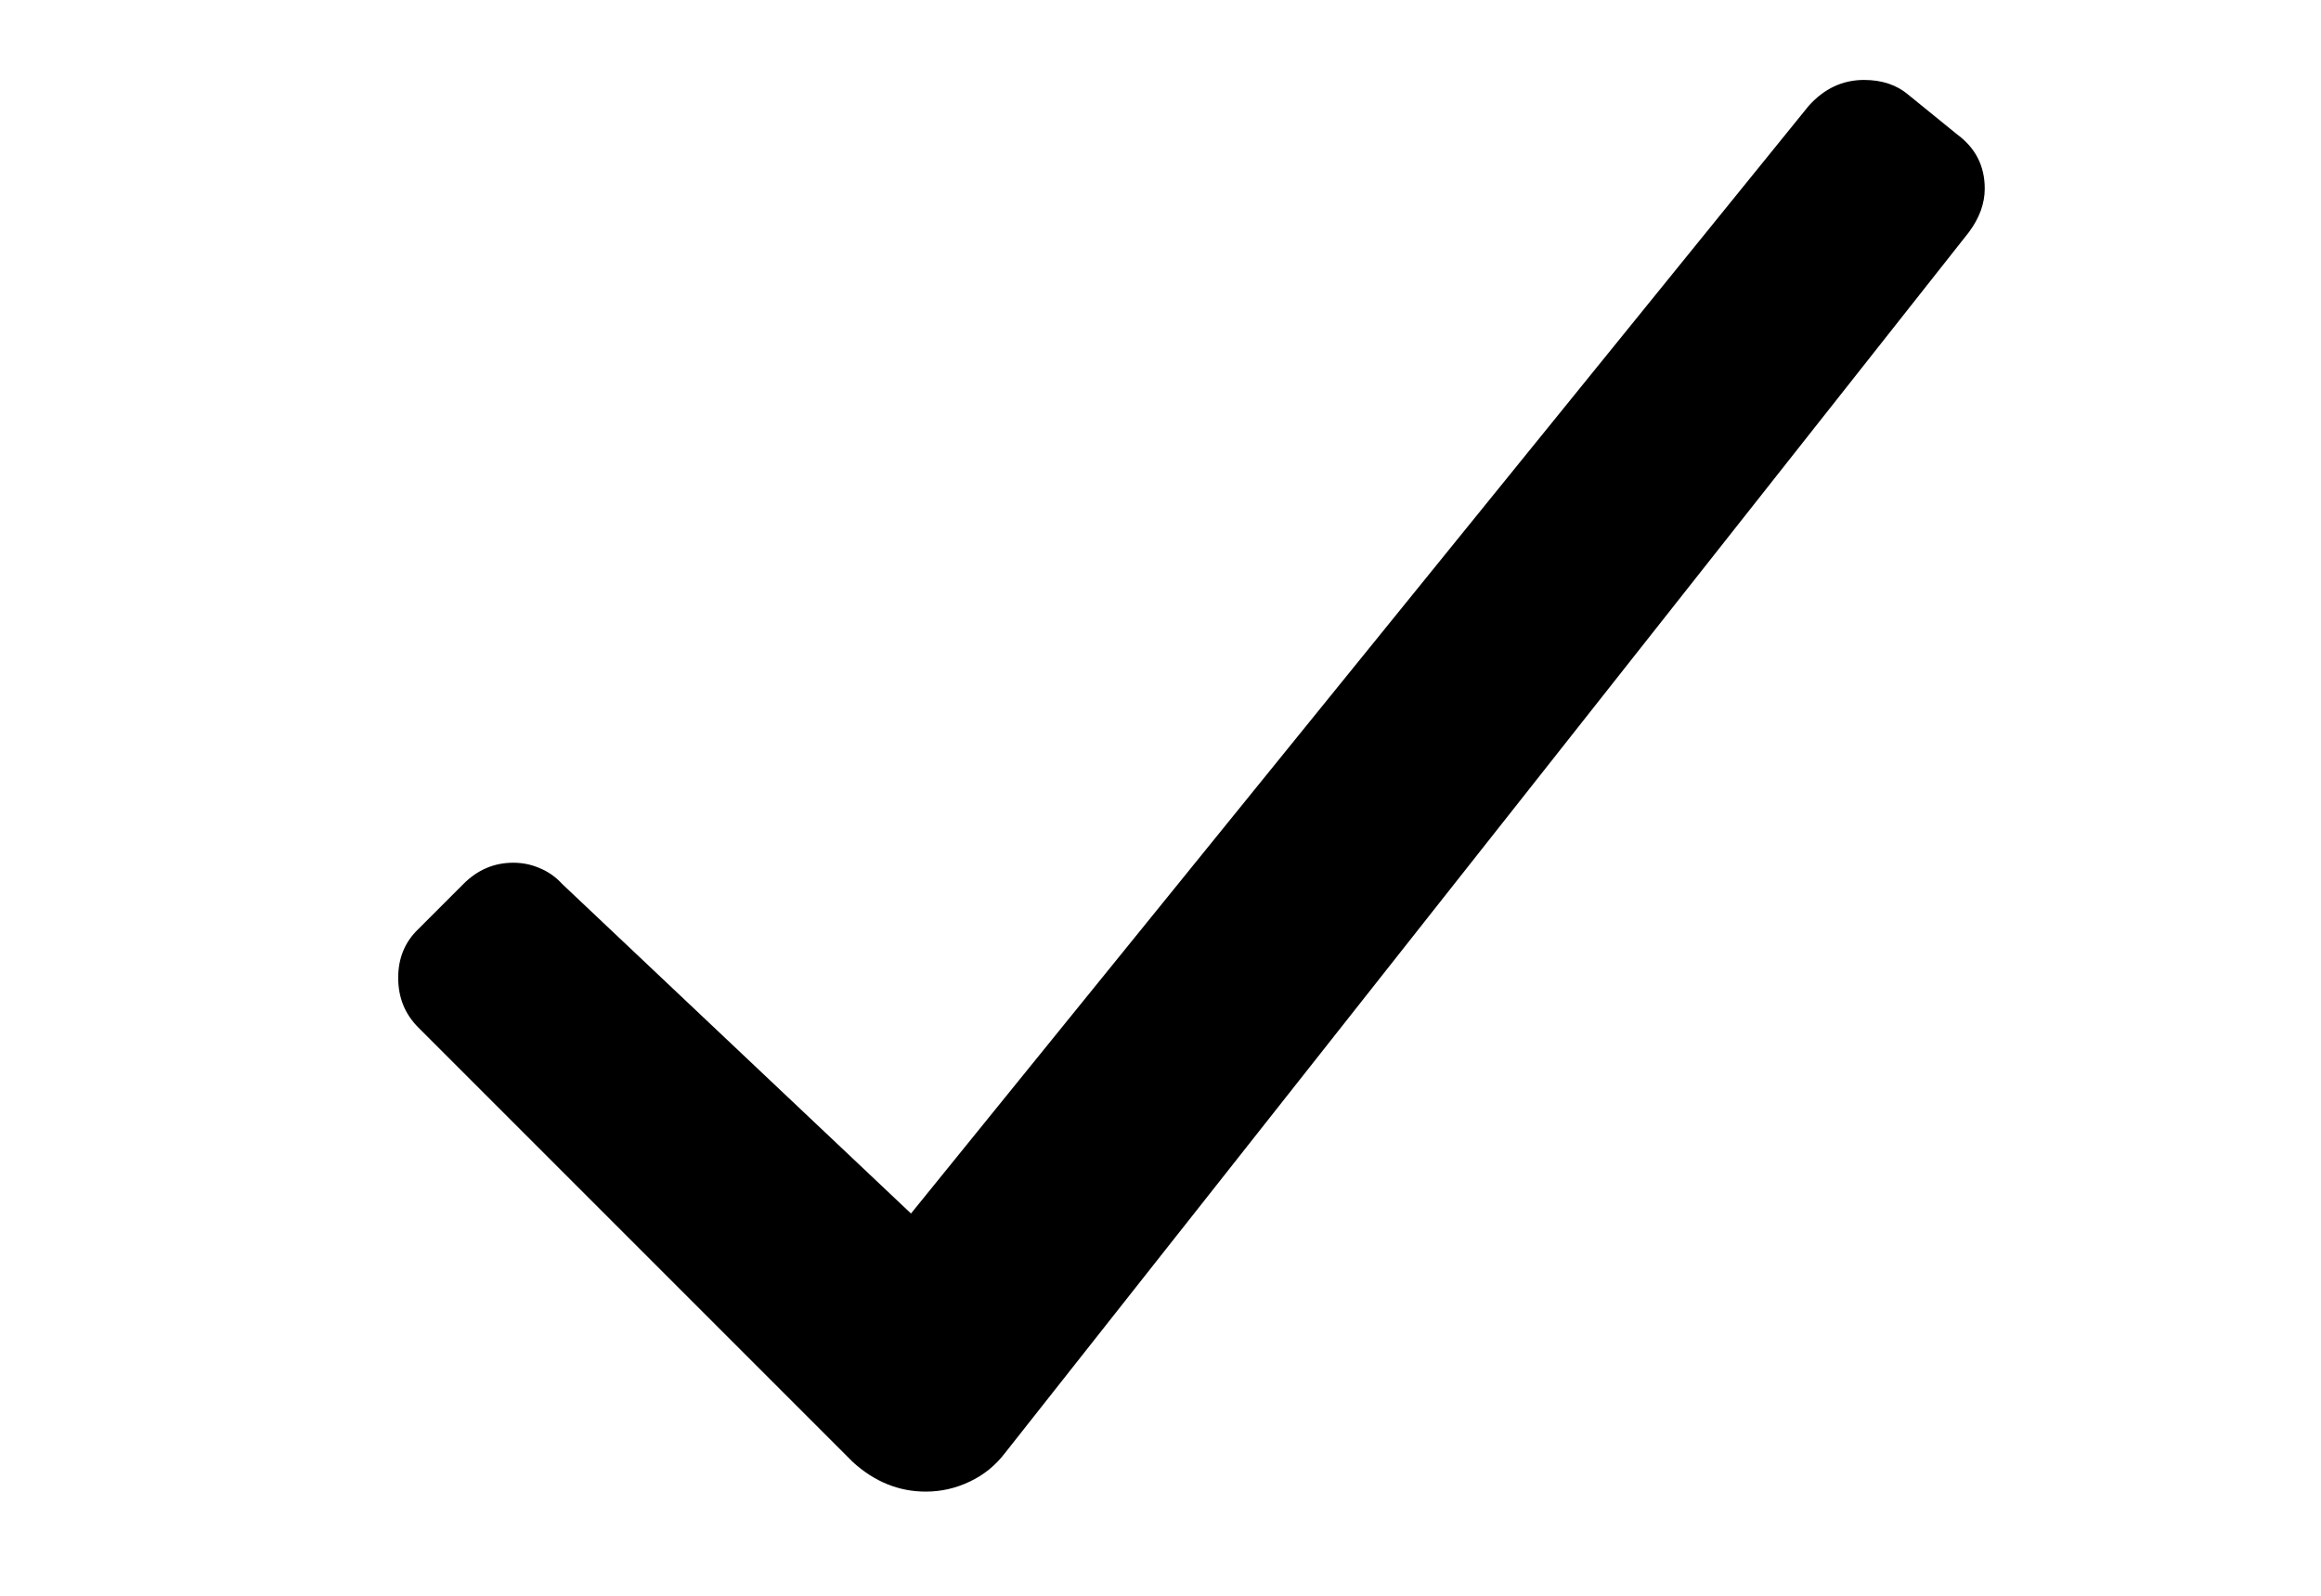
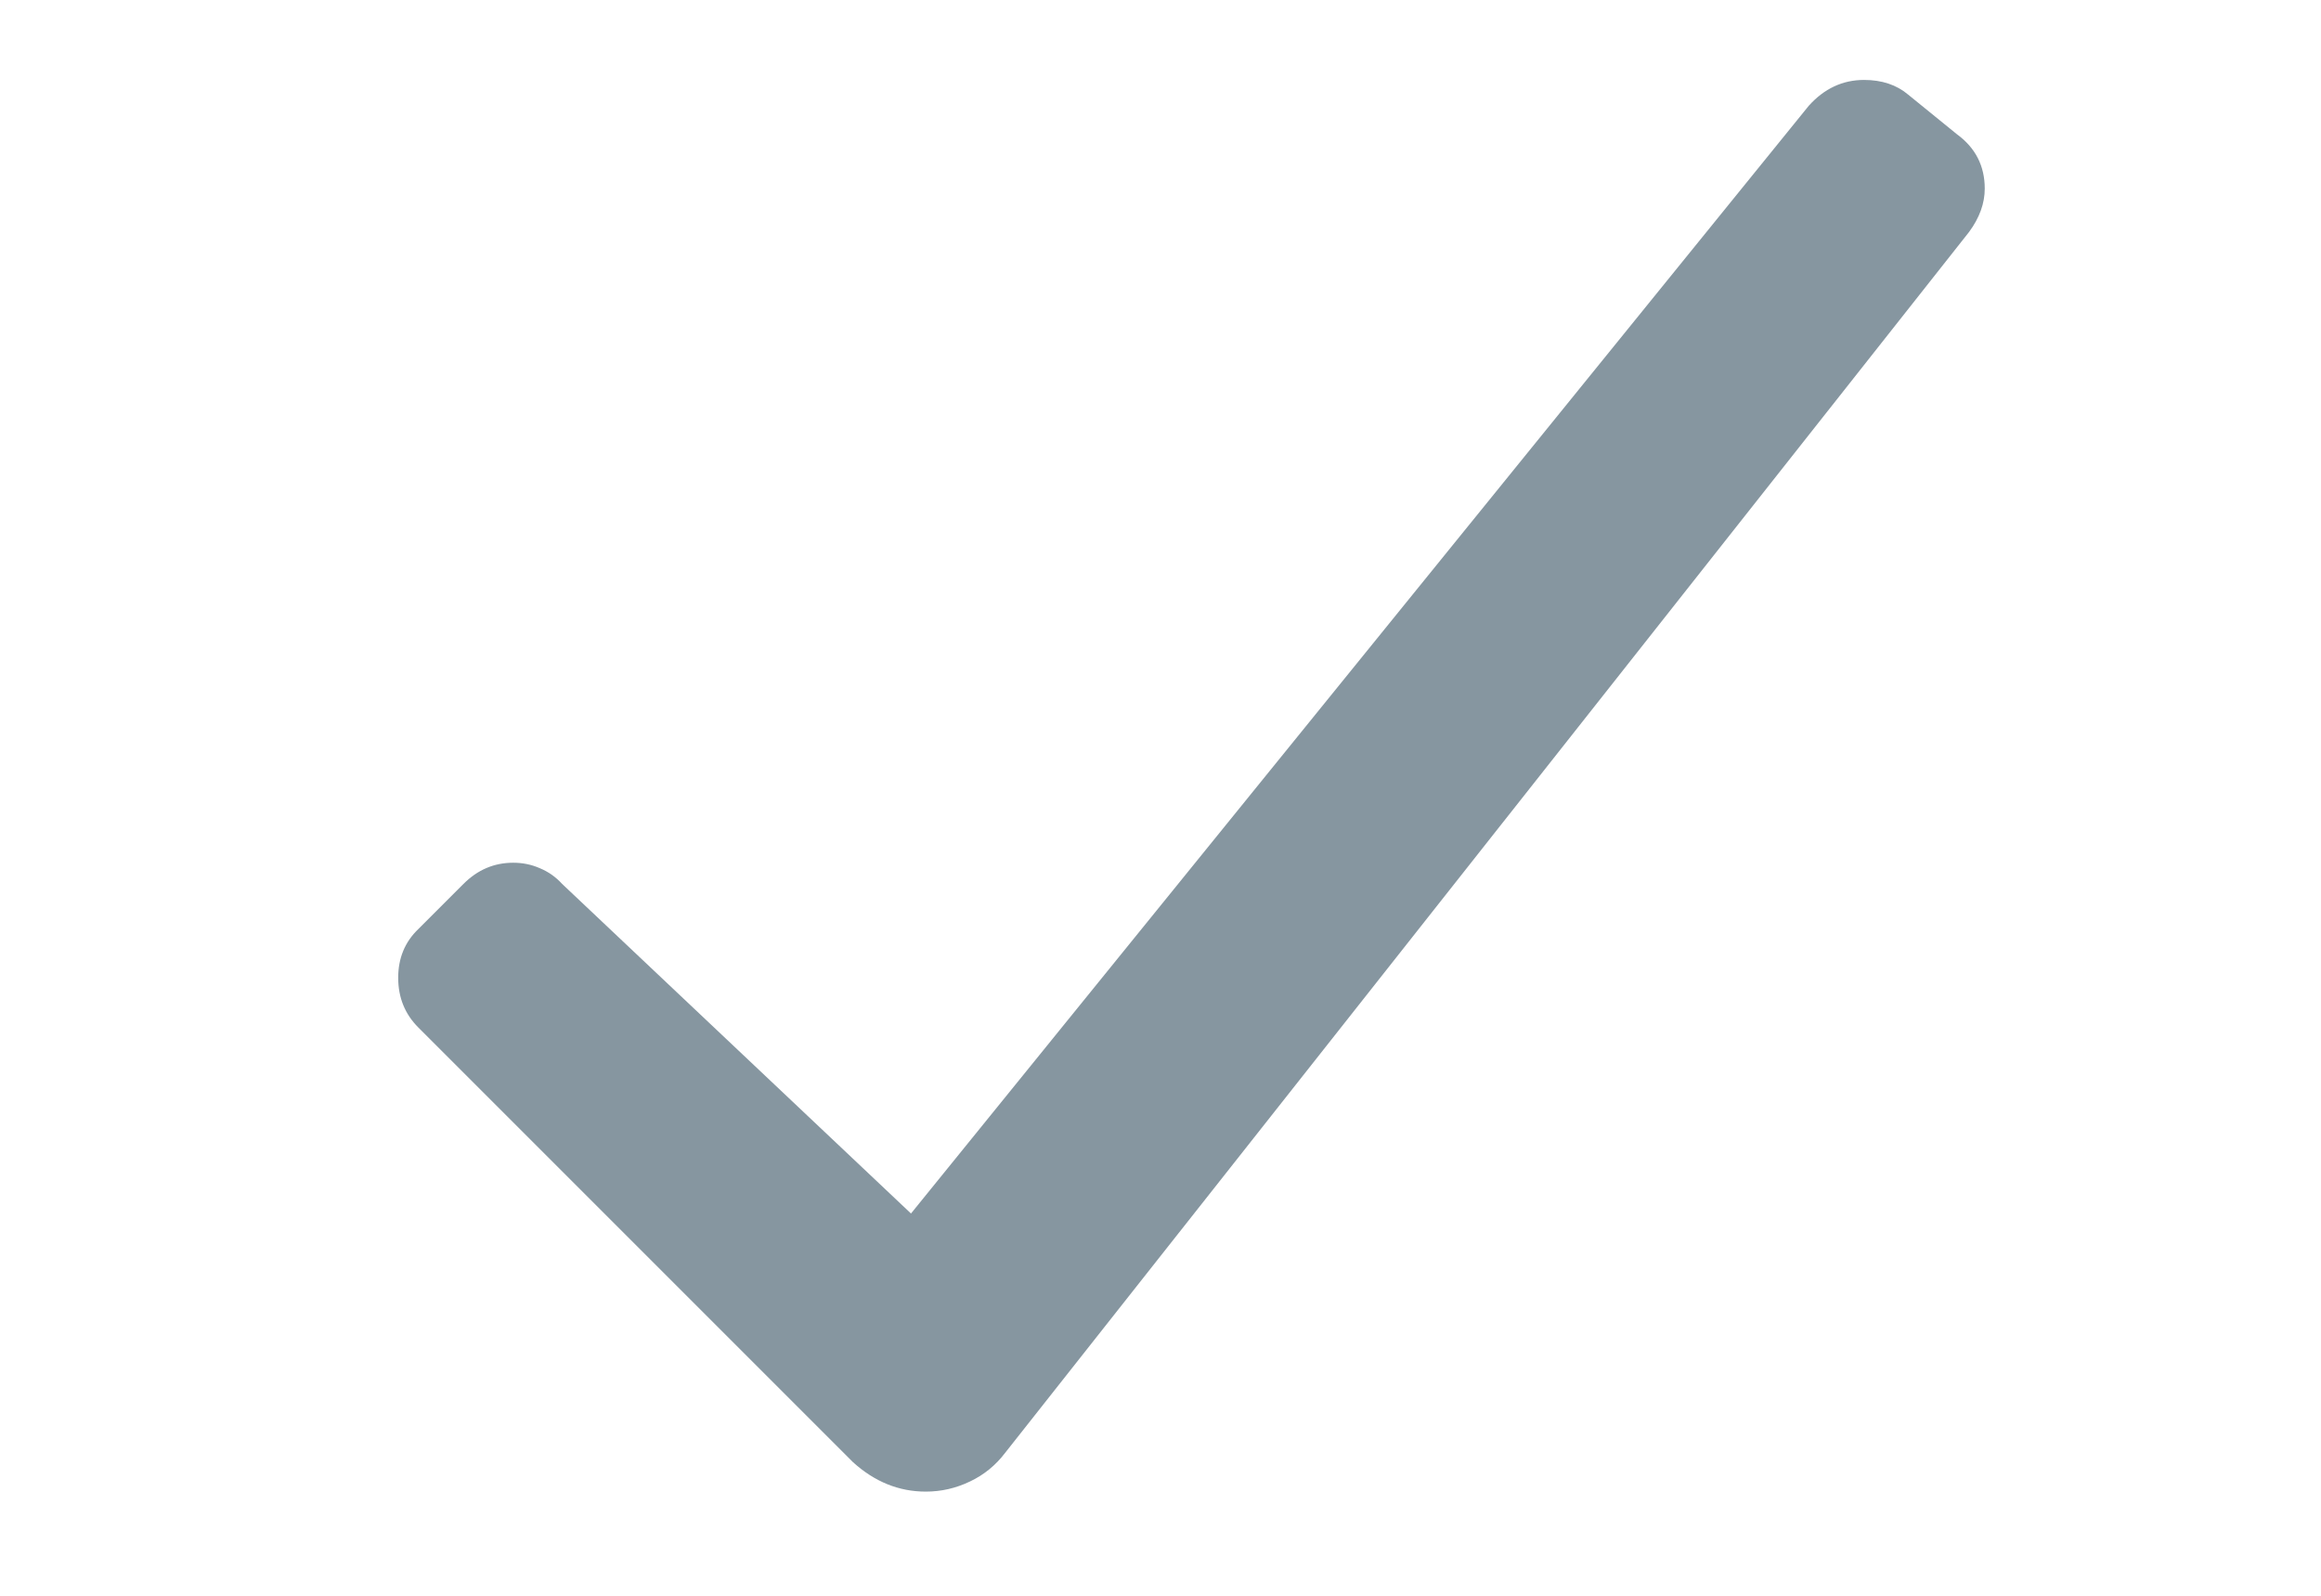
- <svg xmlns="http://www.w3.org/2000/svg" viewBox="0 0 12 11" height="11" width="16" preserveAspectRatio="xMidYMid meet" class="" fill="none">
-   <path d="M11.155 0.653C11.075 0.585 10.973 0.551 10.85 0.551C10.702 0.551 10.575 0.611 10.469 0.729L4.28 8.365L1.875 6.093C1.832 6.046 1.782 6.01 1.722 5.985C1.663 5.959 1.602 5.947 1.538 5.947C1.407 5.947 1.293 5.995 1.195 6.093L0.884 6.404C0.791 6.493 0.745 6.605 0.745 6.74C0.745 6.876 0.791 6.99 0.884 7.083L3.88 10.079C4.029 10.214 4.196 10.282 4.382 10.282C4.488 10.282 4.589 10.259 4.687 10.212C4.784 10.166 4.864 10.1 4.928 10.016L11.574 1.599C11.646 1.501 11.682 1.402 11.682 1.3C11.682 1.144 11.618 1.019 11.491 0.926L11.155 0.653Z" fill="currentcolor" />
+ <svg xmlns="http://www.w3.org/2000/svg" viewBox="0 0 12 11" height="11" width="16" preserveAspectRatio="xMidYMid meet" class="" fill="#8696a0">
+   <path d="M11.155 0.653C11.075 0.585 10.973 0.551 10.85 0.551C10.702 0.551 10.575 0.611 10.469 0.729L4.28 8.365L1.875 6.093C1.832 6.046 1.782 6.01 1.722 5.985C1.663 5.959 1.602 5.947 1.538 5.947C1.407 5.947 1.293 5.995 1.195 6.093L0.884 6.404C0.791 6.493 0.745 6.605 0.745 6.74C0.745 6.876 0.791 6.99 0.884 7.083L3.88 10.079C4.029 10.214 4.196 10.282 4.382 10.282C4.488 10.282 4.589 10.259 4.687 10.212C4.784 10.166 4.864 10.1 4.928 10.016L11.574 1.599C11.646 1.501 11.682 1.402 11.682 1.3C11.682 1.144 11.618 1.019 11.491 0.926L11.155 0.653Z" fill="#8696a0" />
</svg>
